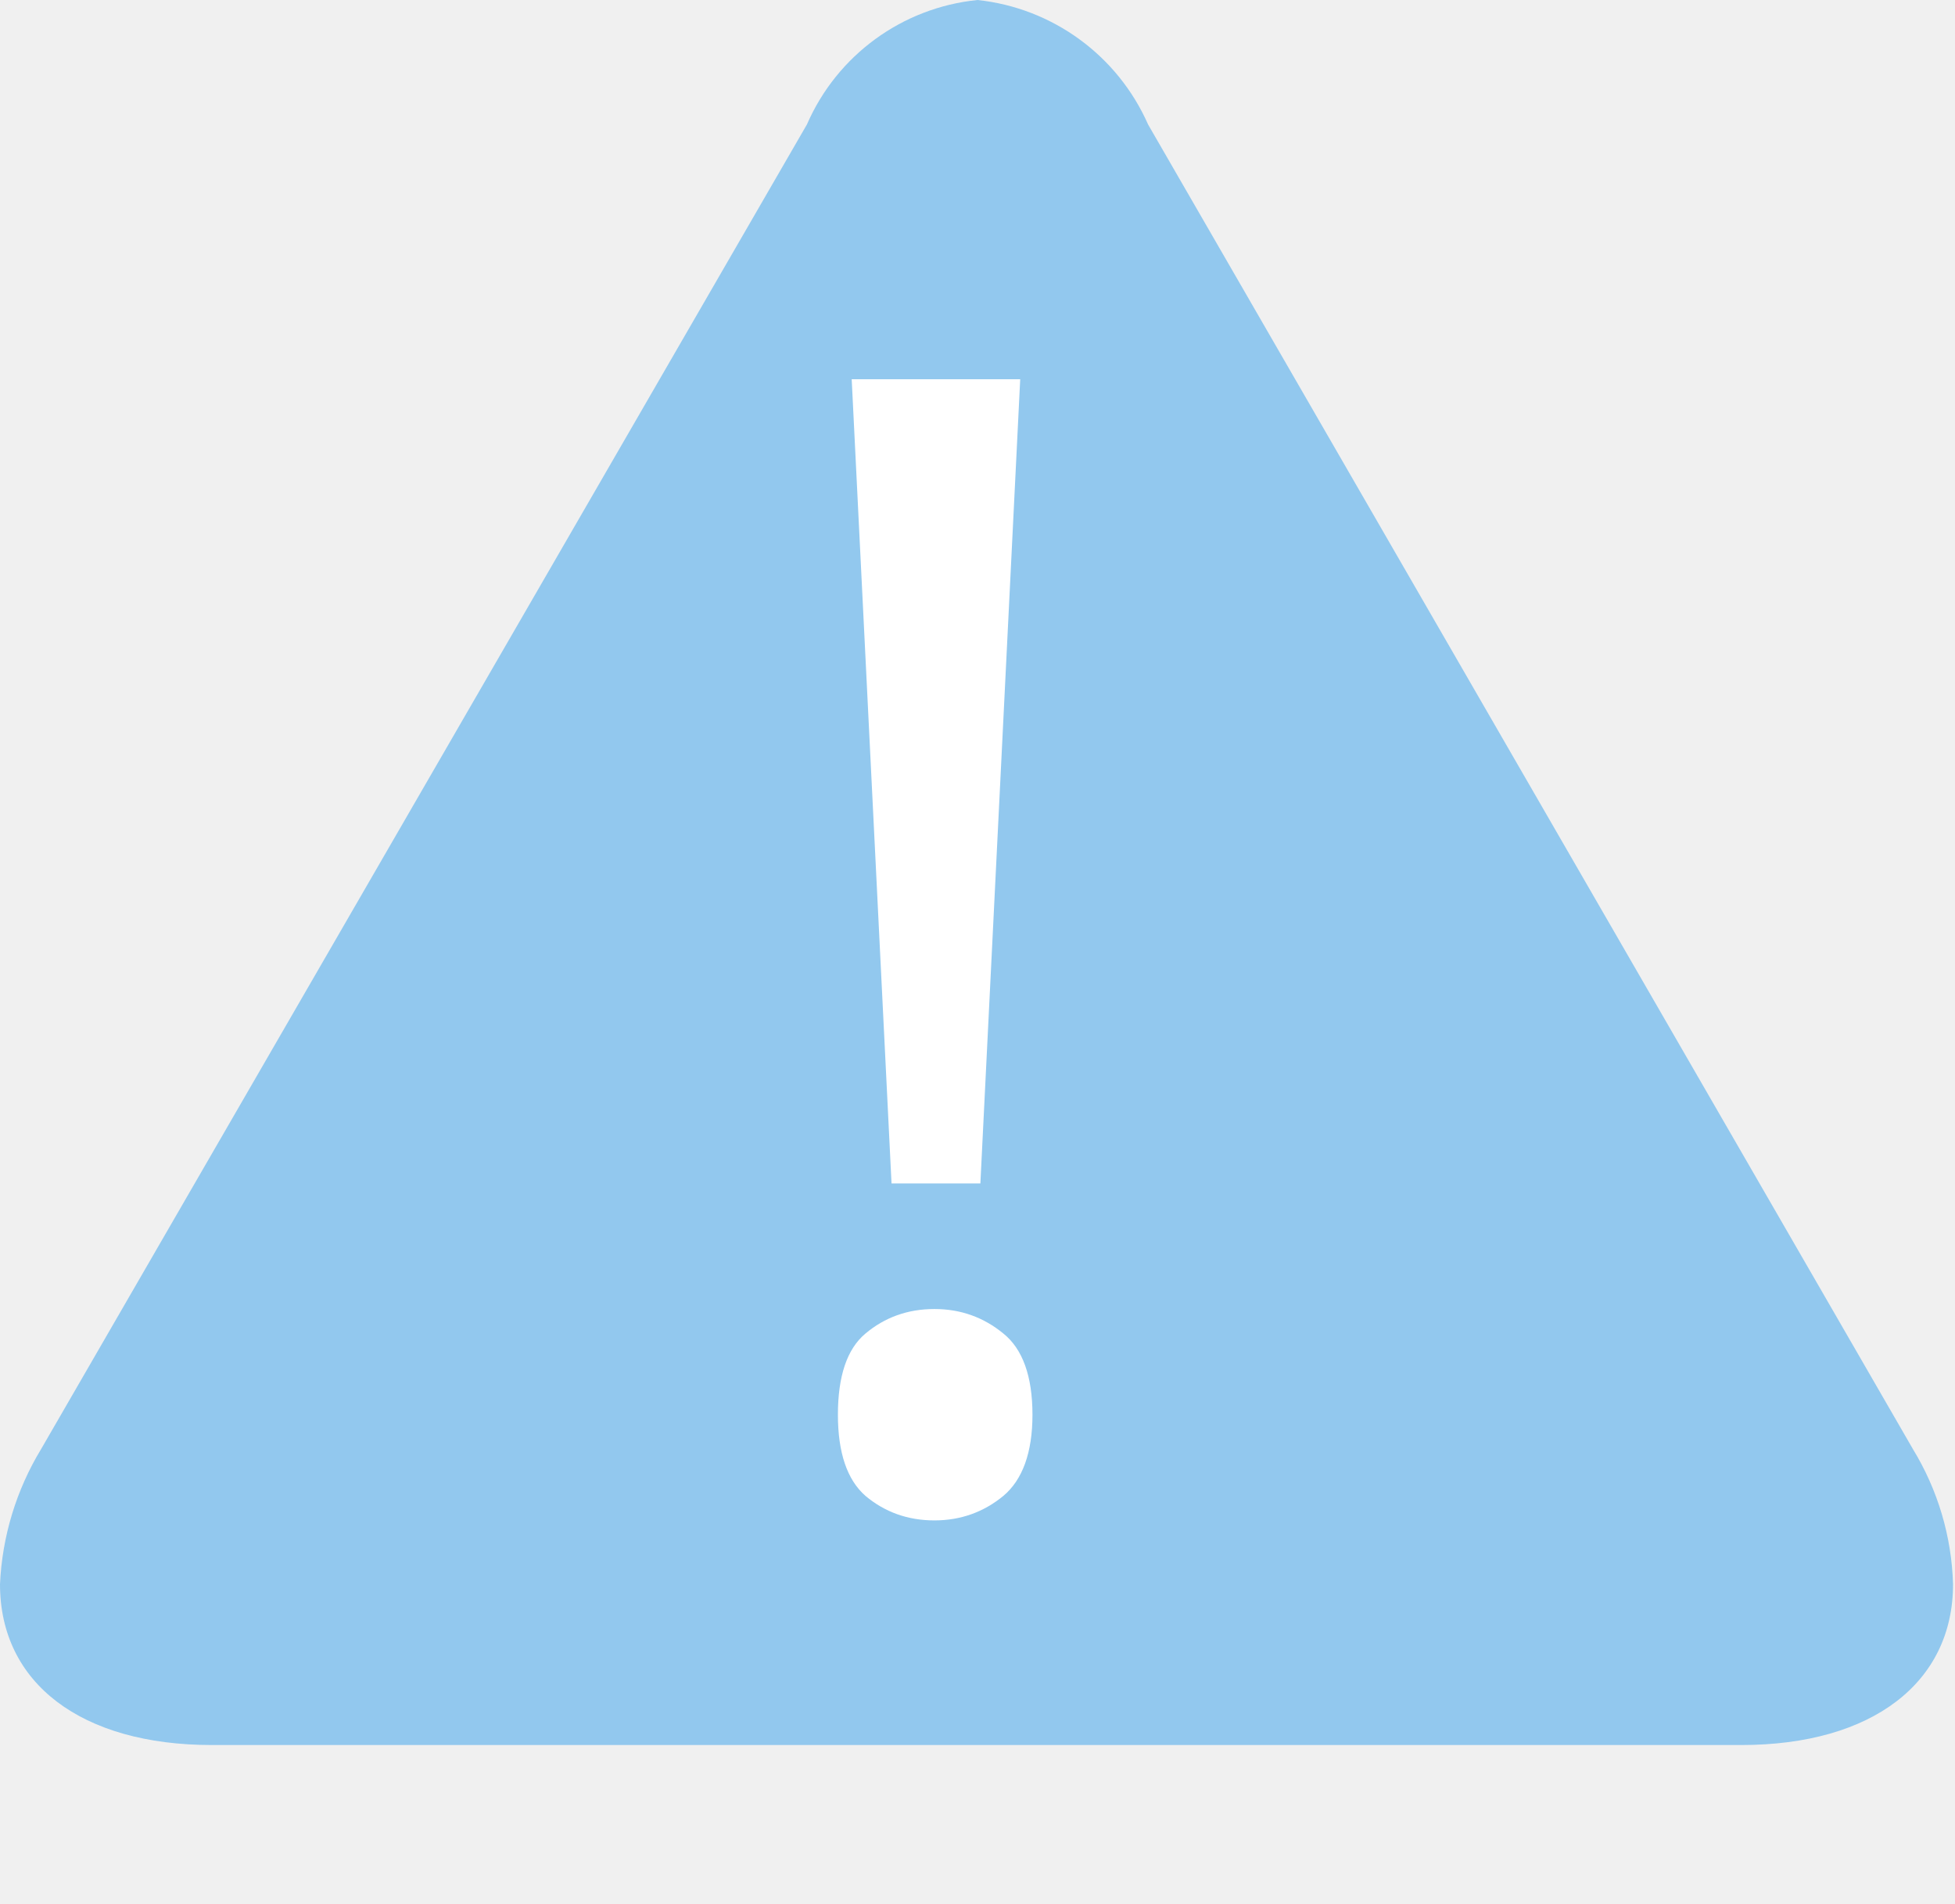
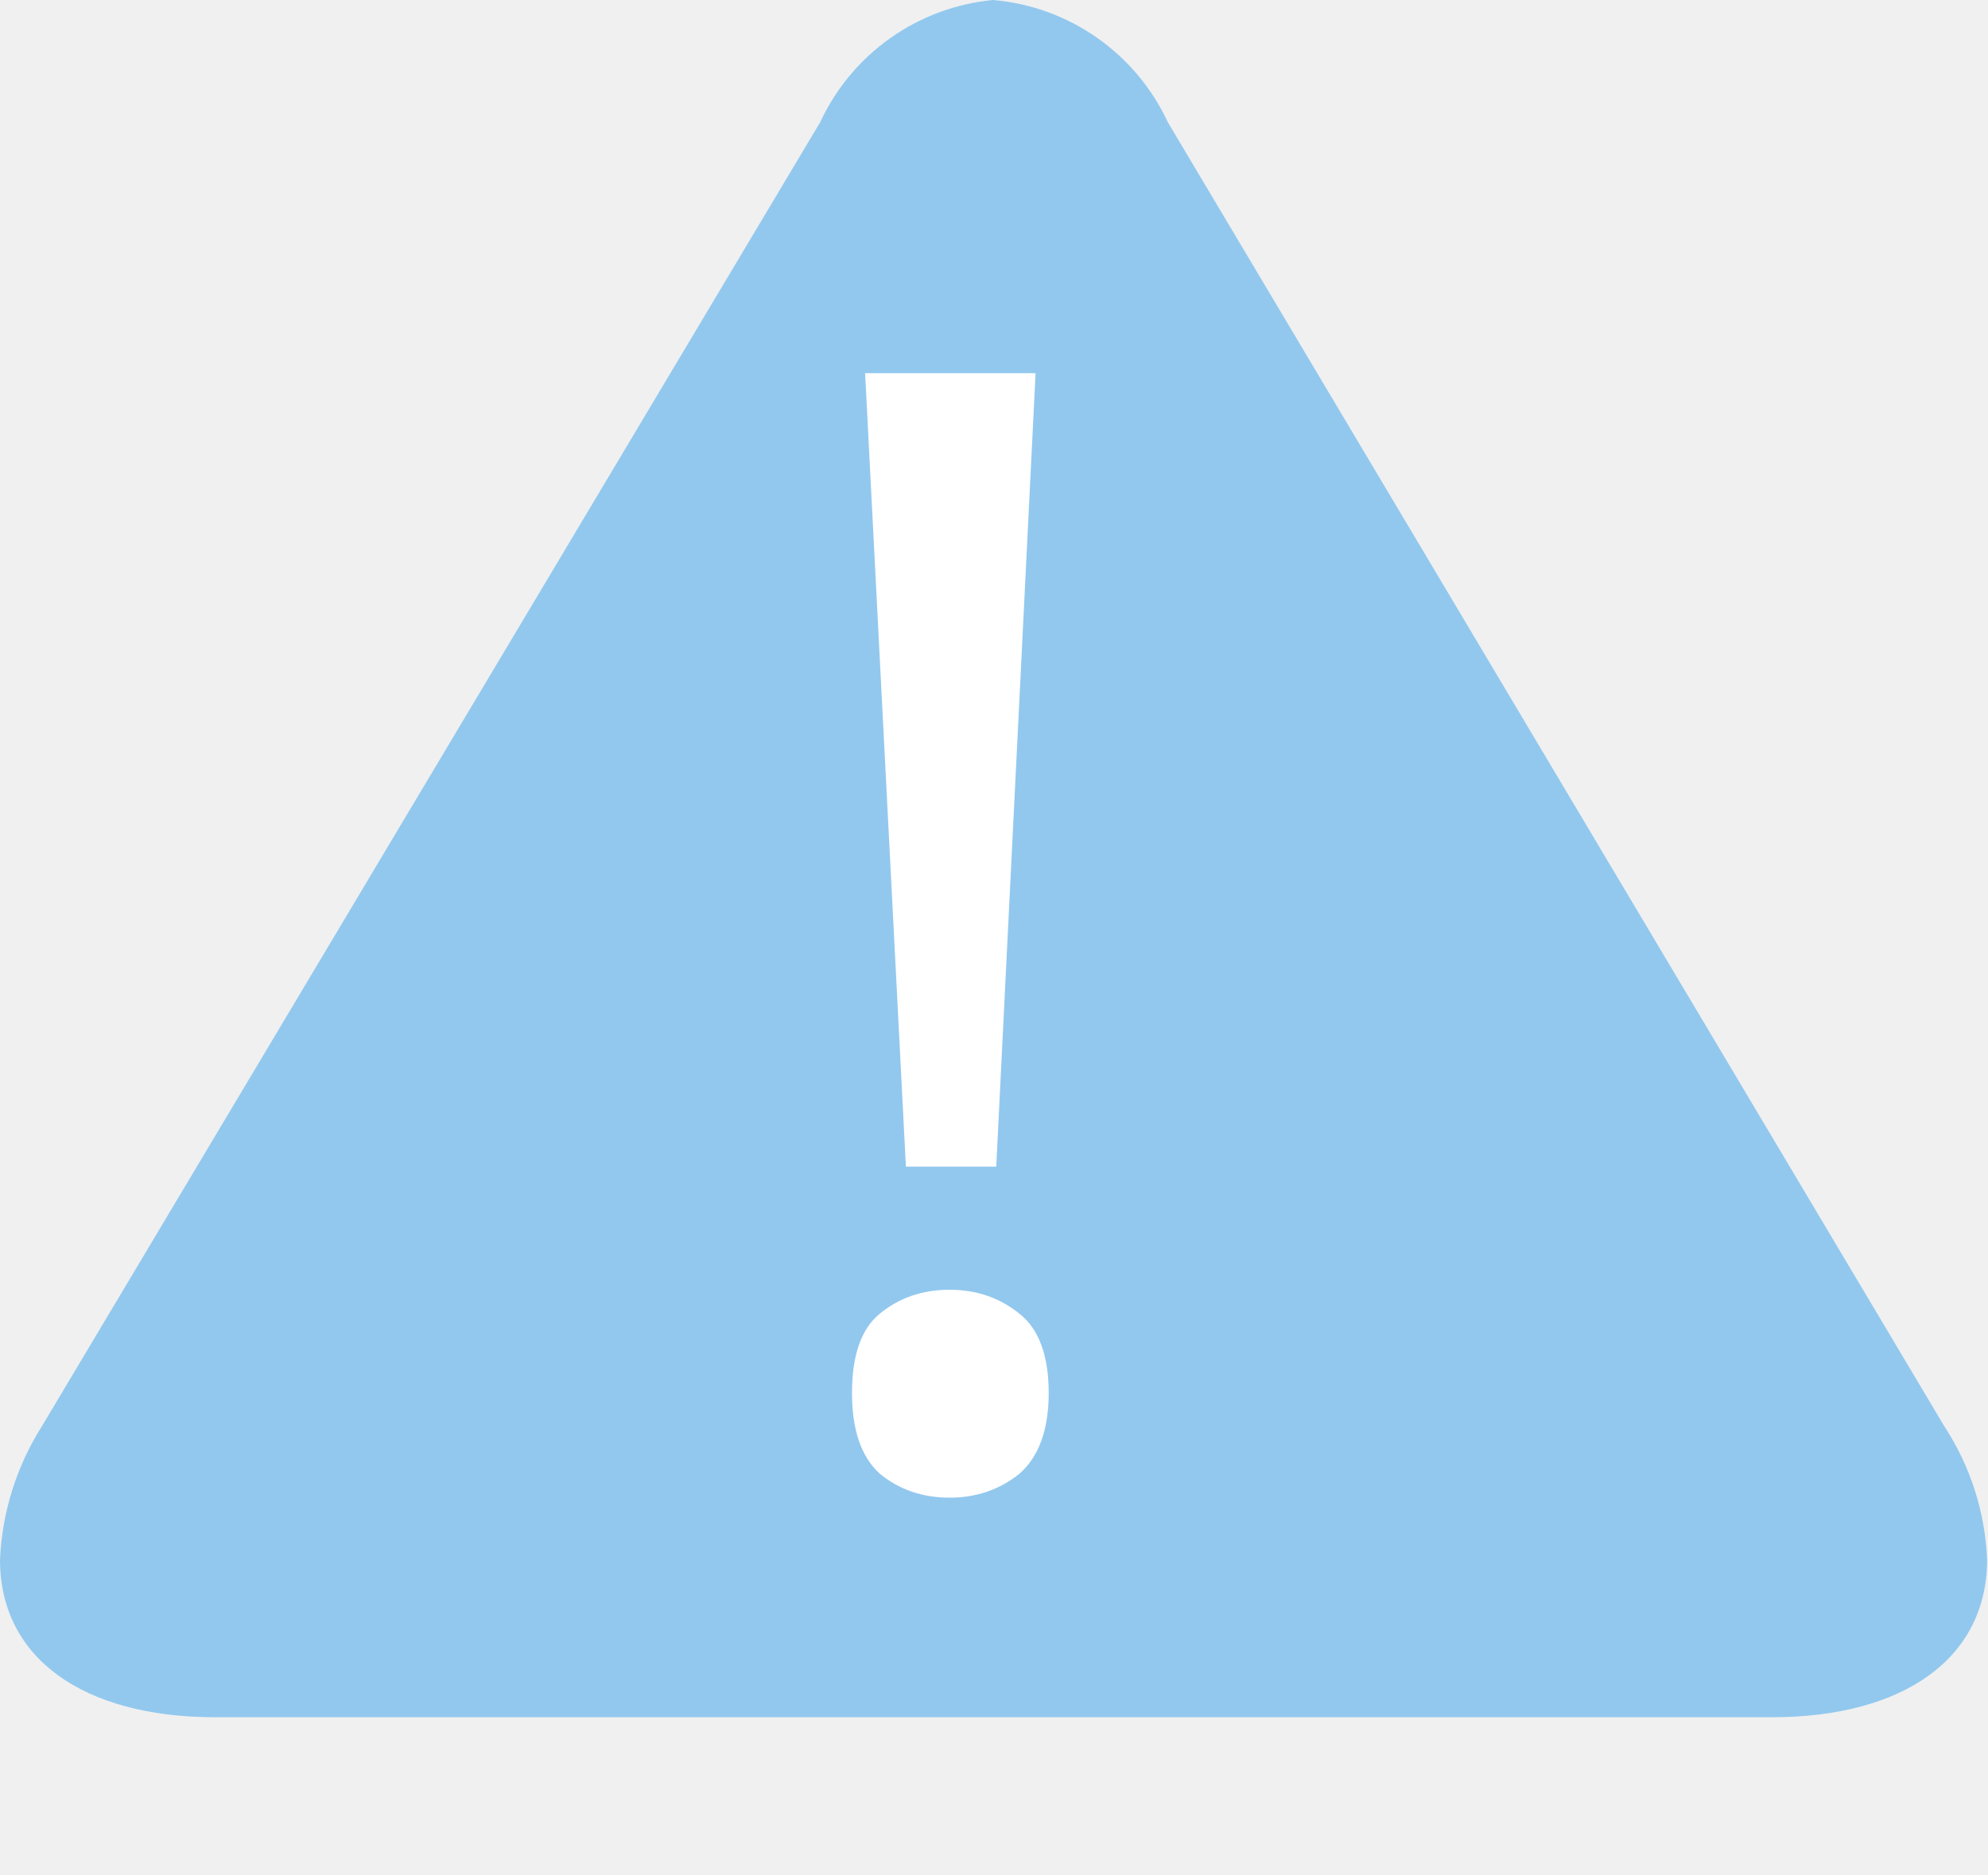
- <svg xmlns="http://www.w3.org/2000/svg" id="Camada_1" data-name="Camada 1" viewBox="0 0 19.94 19.42">
+ <svg xmlns="http://www.w3.org/2000/svg" id="Camada_1" data-name="Camada 1" viewBox="0 0 21.96 20.71">
  <defs>
-     <style>.cls-1{fill:#92c8ee;}.cls-2{font-size:16px;fill:#fff;font-family:OptaneBold, Optane;}</style>
+     <style>.cls-1{fill:#92c8ee;}.cls-2{font-size:17.06px;fill:#fff;font-family:OptaneBold, Optane;}</style>
  </defs>
  <g id="azul_claro">
-     <path class="cls-1" d="M22,18.5c0,1-.82,1.64-2.16,1.64H4.24c-1.33,0-2.16-.63-2.16-1.64a2.91,2.91,0,0,1,.42-1.38L10.31,3.61a2.13,2.13,0,0,1,1.74-1.27,2.15,2.15,0,0,1,1.74,1.27l7.8,13.51A2.8,2.8,0,0,1,22,18.5Z" transform="translate(-2.08 -2.34)" />
-     <text class="cls-2" transform="translate(7.39 15.29)">!</text>
+     <path class="cls-1" d="M23.05,19.57c0,1.08-.91,1.74-2.38,1.74H3.48c-1.47,0-2.38-.66-2.38-1.74a3,3,0,0,1,.46-1.47l8.6-14.41a2.35,2.35,0,0,1,1.91-1.35A2.35,2.35,0,0,1,14,3.69L22.58,18.1A2.9,2.9,0,0,1,23.05,19.57Z" transform="translate(-1.1 -2.34)" />
+     <text class="cls-2" transform="translate(8.14 16.31) scale(1.03 1)">!</text>
  </g>
</svg>
